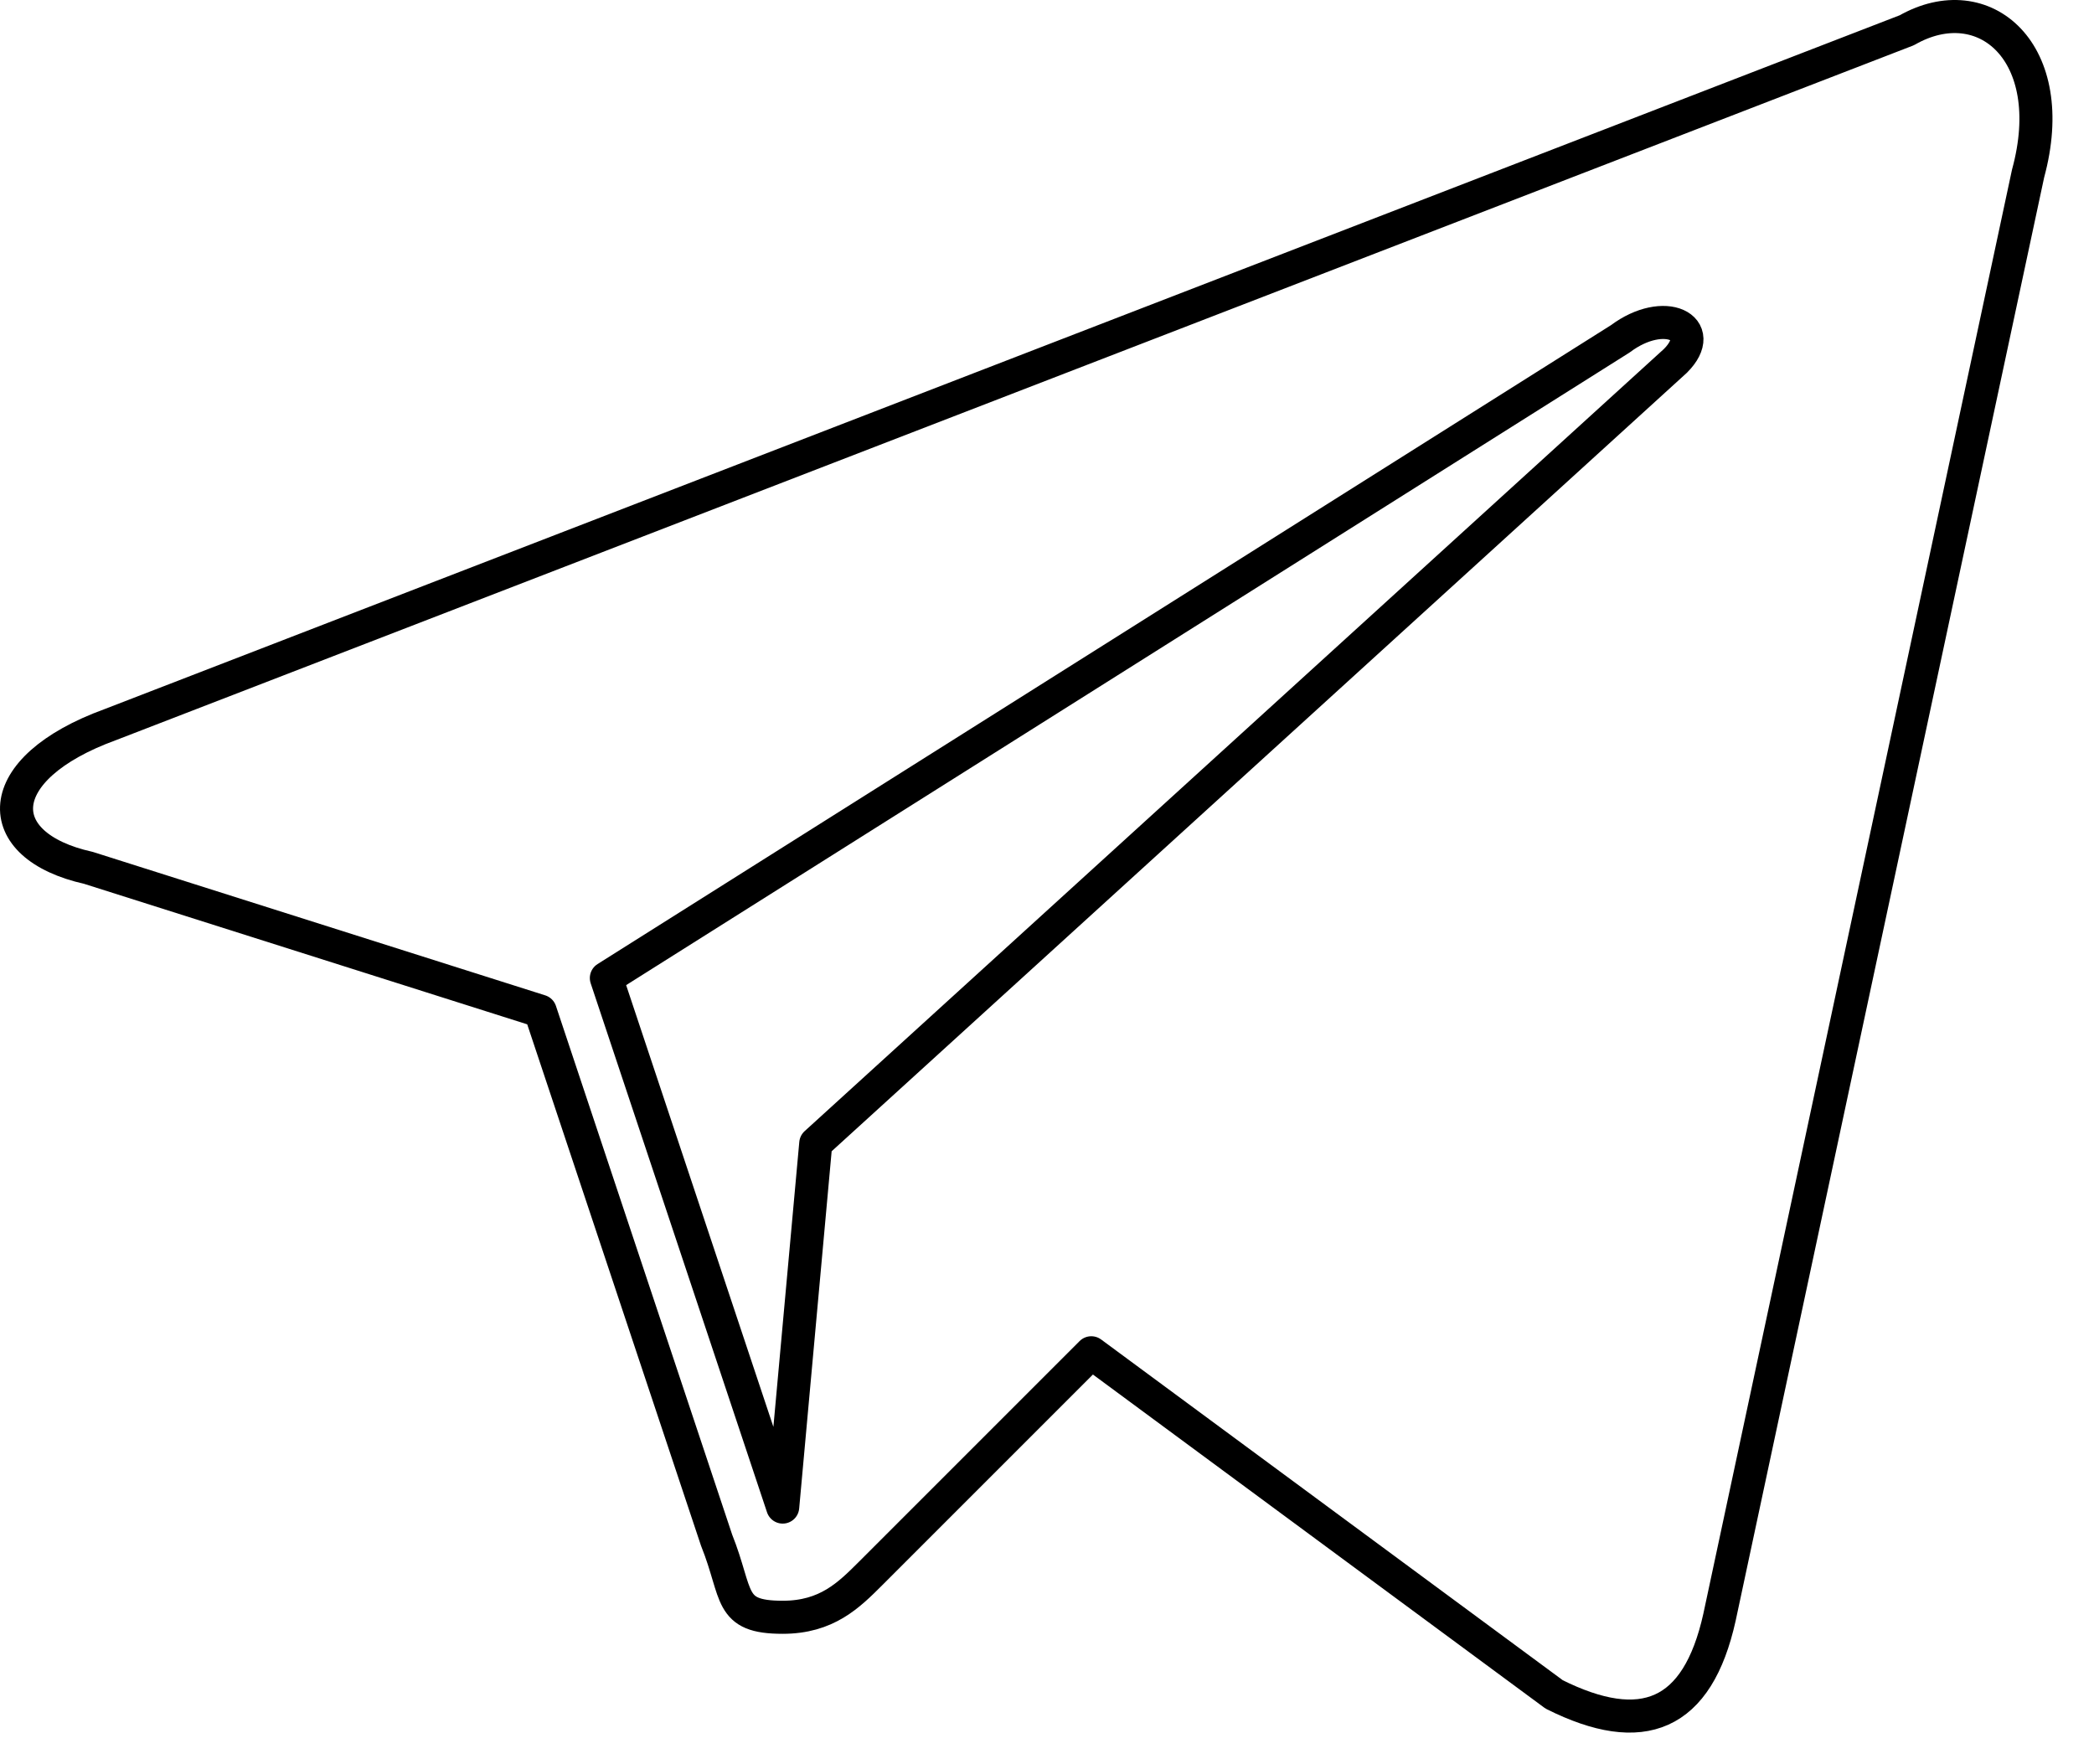
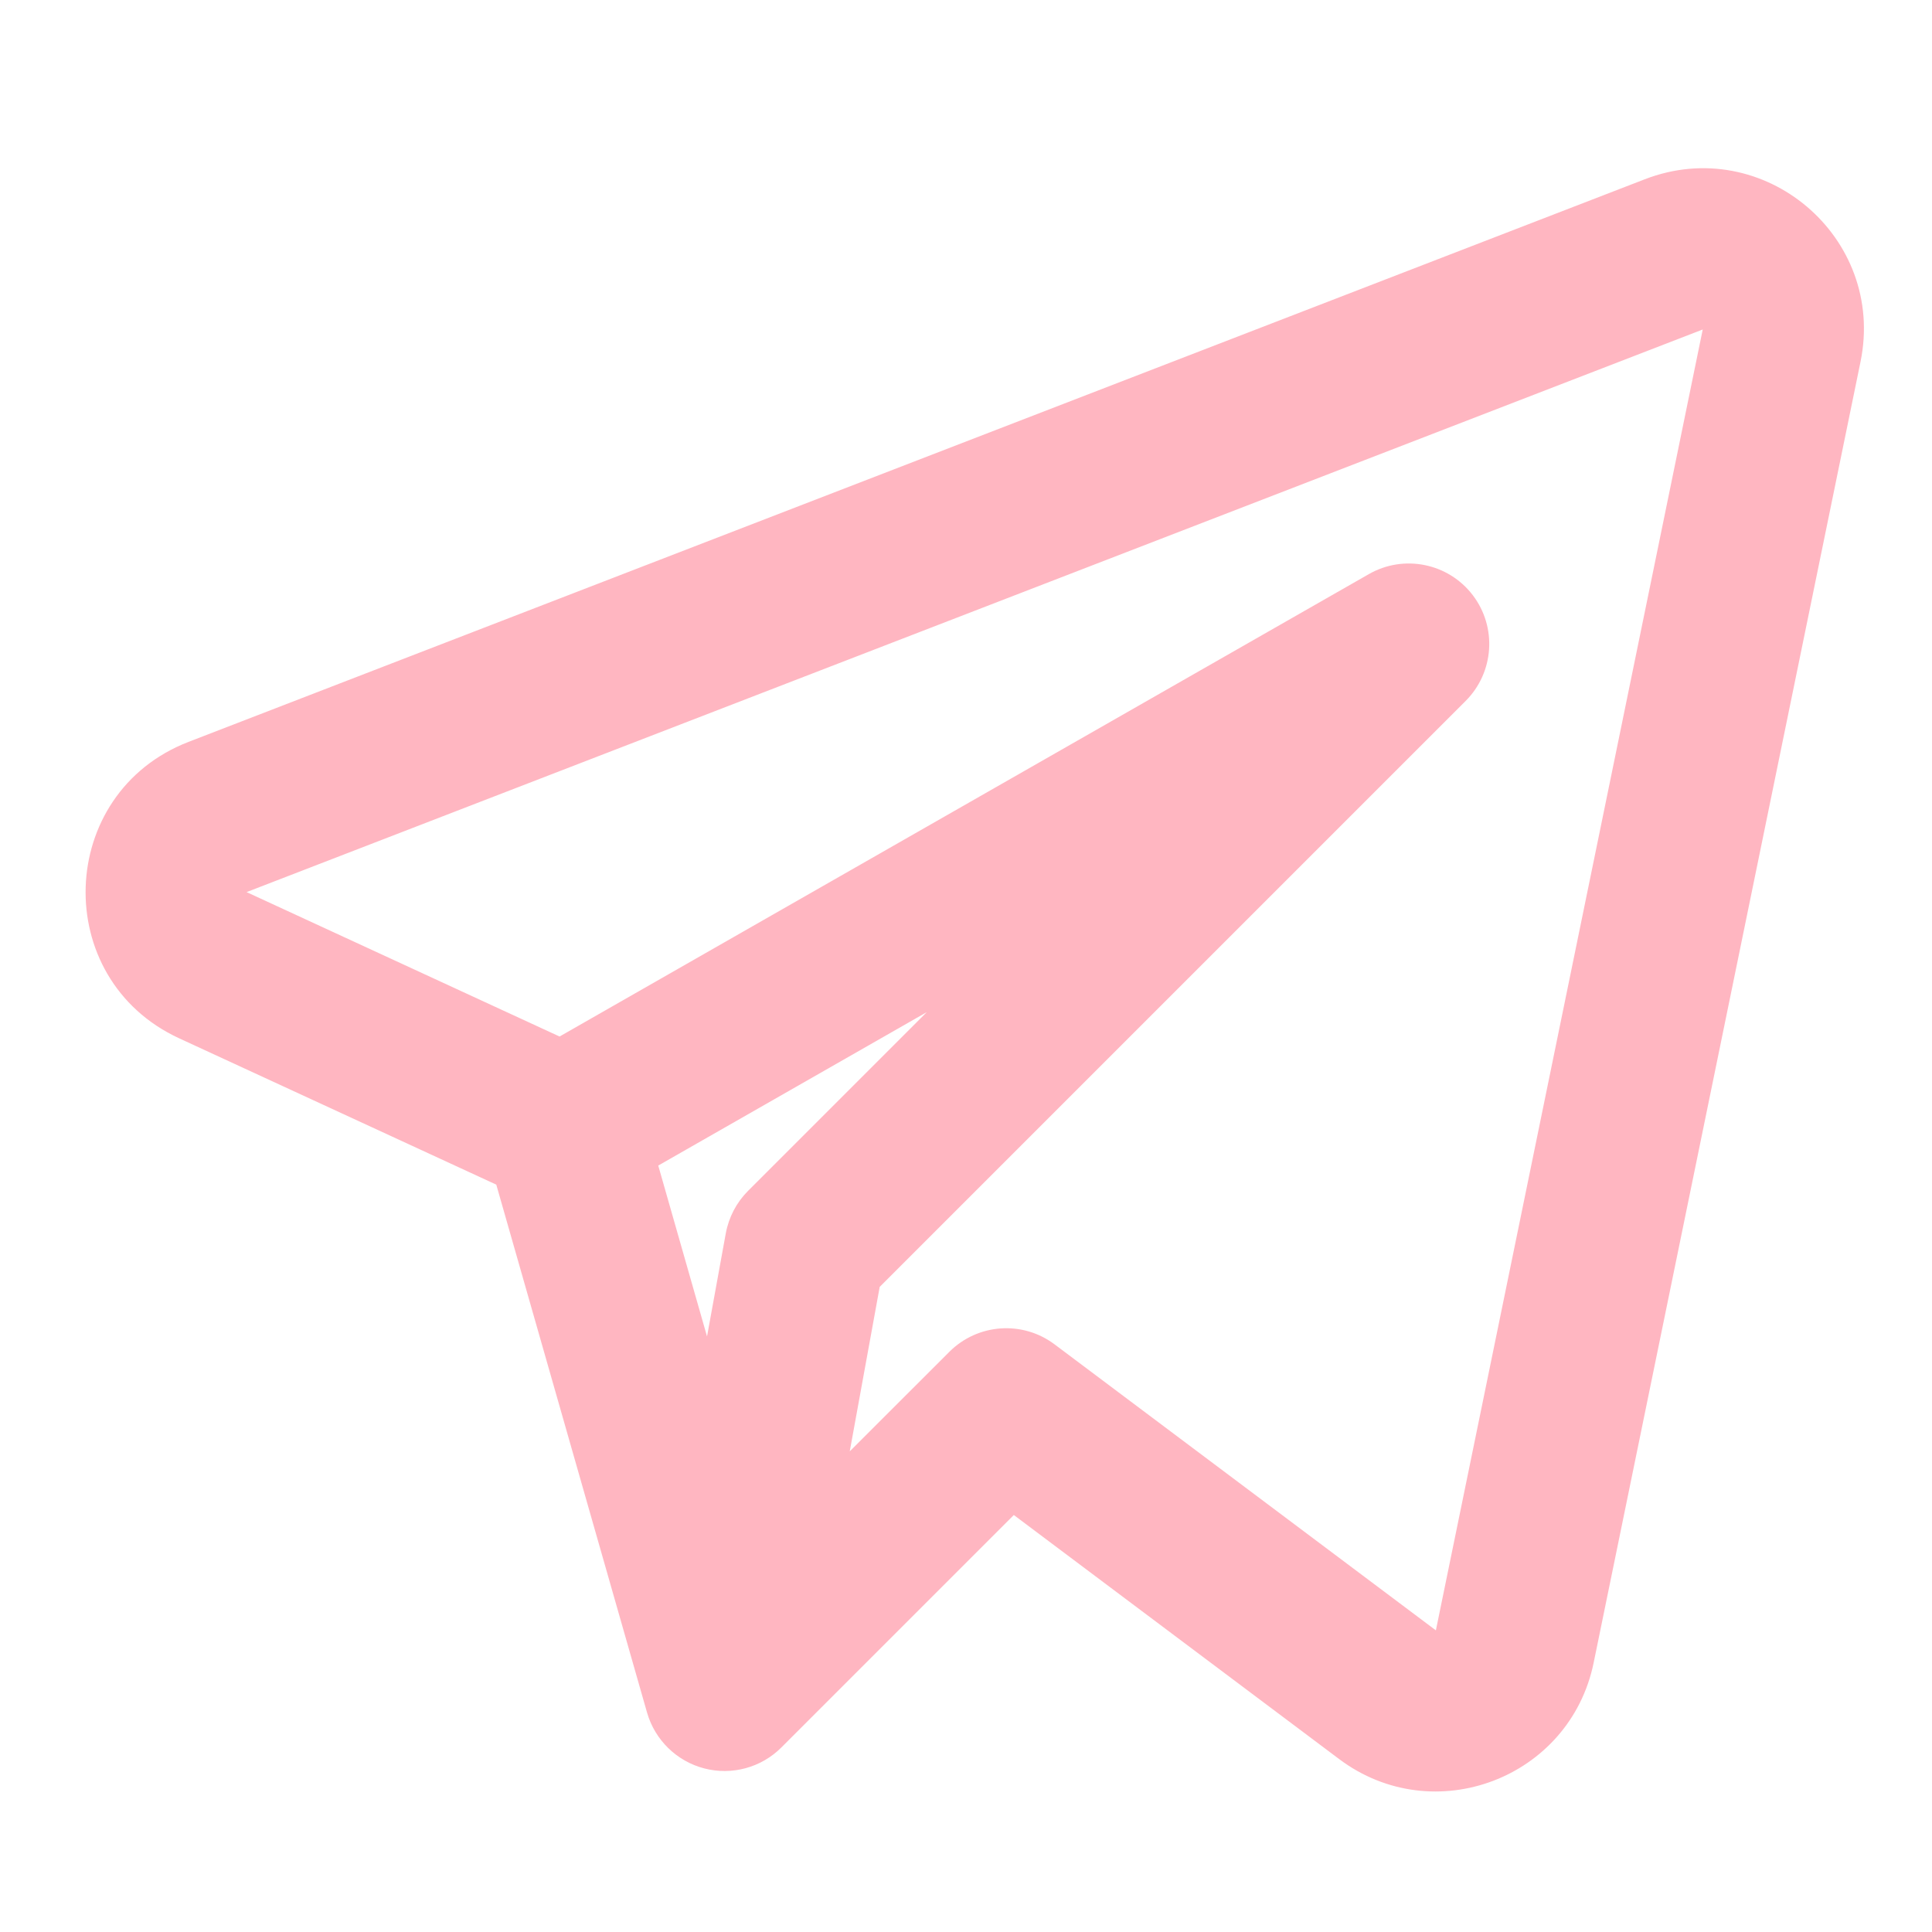
- <svg xmlns="http://www.w3.org/2000/svg" width="100%" height="100%" viewBox="0 0 19 16" version="1.1" xml:space="preserve" style="fill-rule:evenodd;clip-rule:evenodd;stroke-linejoin:round;stroke-miterlimit:2;">
-   <g transform="matrix(1,0,0,1,-1.89812,-4.12567)">
-     <path d="M19.2,4.4L2.9,10.7C1.8,11.1 1.8,11.8 2.7,12L6.8,13.3L8.4,18.1C8.6,18.6 8.5,18.8 9,18.8C9.4,18.8 9.6,18.6 9.8,18.4C9.9,18.3 10.8,17.4 11.8,16.4L16,19.5C16.8,19.9 17.3,19.7 17.5,18.8L20.3,5.7C20.6,4.6 19.9,4 19.2,4.4ZM17.1,7.4L9.3,14.5L9,17.8L7.4,13L16.6,7.2C17,6.9 17.4,7.1 17.1,7.4Z" style="fill:none;fill-rule:nonzero;stroke:black;stroke-width:0.3px;" />
-   </g>
+ <svg xmlns="http://www.w3.org/2000/svg" width="800px" height="800px" viewBox="0 0 24 24" fill="none">
+   <path fill-rule="evenodd" clip-rule="evenodd" d="M23.112 4.494C23.43 2.945 21.907 1.657 20.432 2.227L2.342 9.216C0.695 9.853 0.621 12.157 2.225 12.898L6.165 14.716L8.038 21.275C8.136 21.615 8.406 21.879 8.749 21.968C9.092 22.057 9.457 21.958 9.707 21.707L12.594 18.82L16.637 21.853C17.811 22.733 19.502 22.092 19.797 20.655L23.112 4.494ZM3.063 11.082L21.152 4.093L17.837 20.253L13.1 16.7C12.702 16.401 12.145 16.441 11.793 16.793L10.556 18.029L10.928 15.986L18.207 8.707C18.561 8.353 18.599 7.791 18.295 7.393C17.991 6.995 17.439 6.883 17.004 7.132L6.951 12.876L3.063 11.082ZM8.177 14.479L8.783 16.602L9.016 15.321C9.053 15.121 9.149 14.937 9.293 14.793L11.513 12.573L8.177 14.479Z" fill="lightpink " />
</svg>
